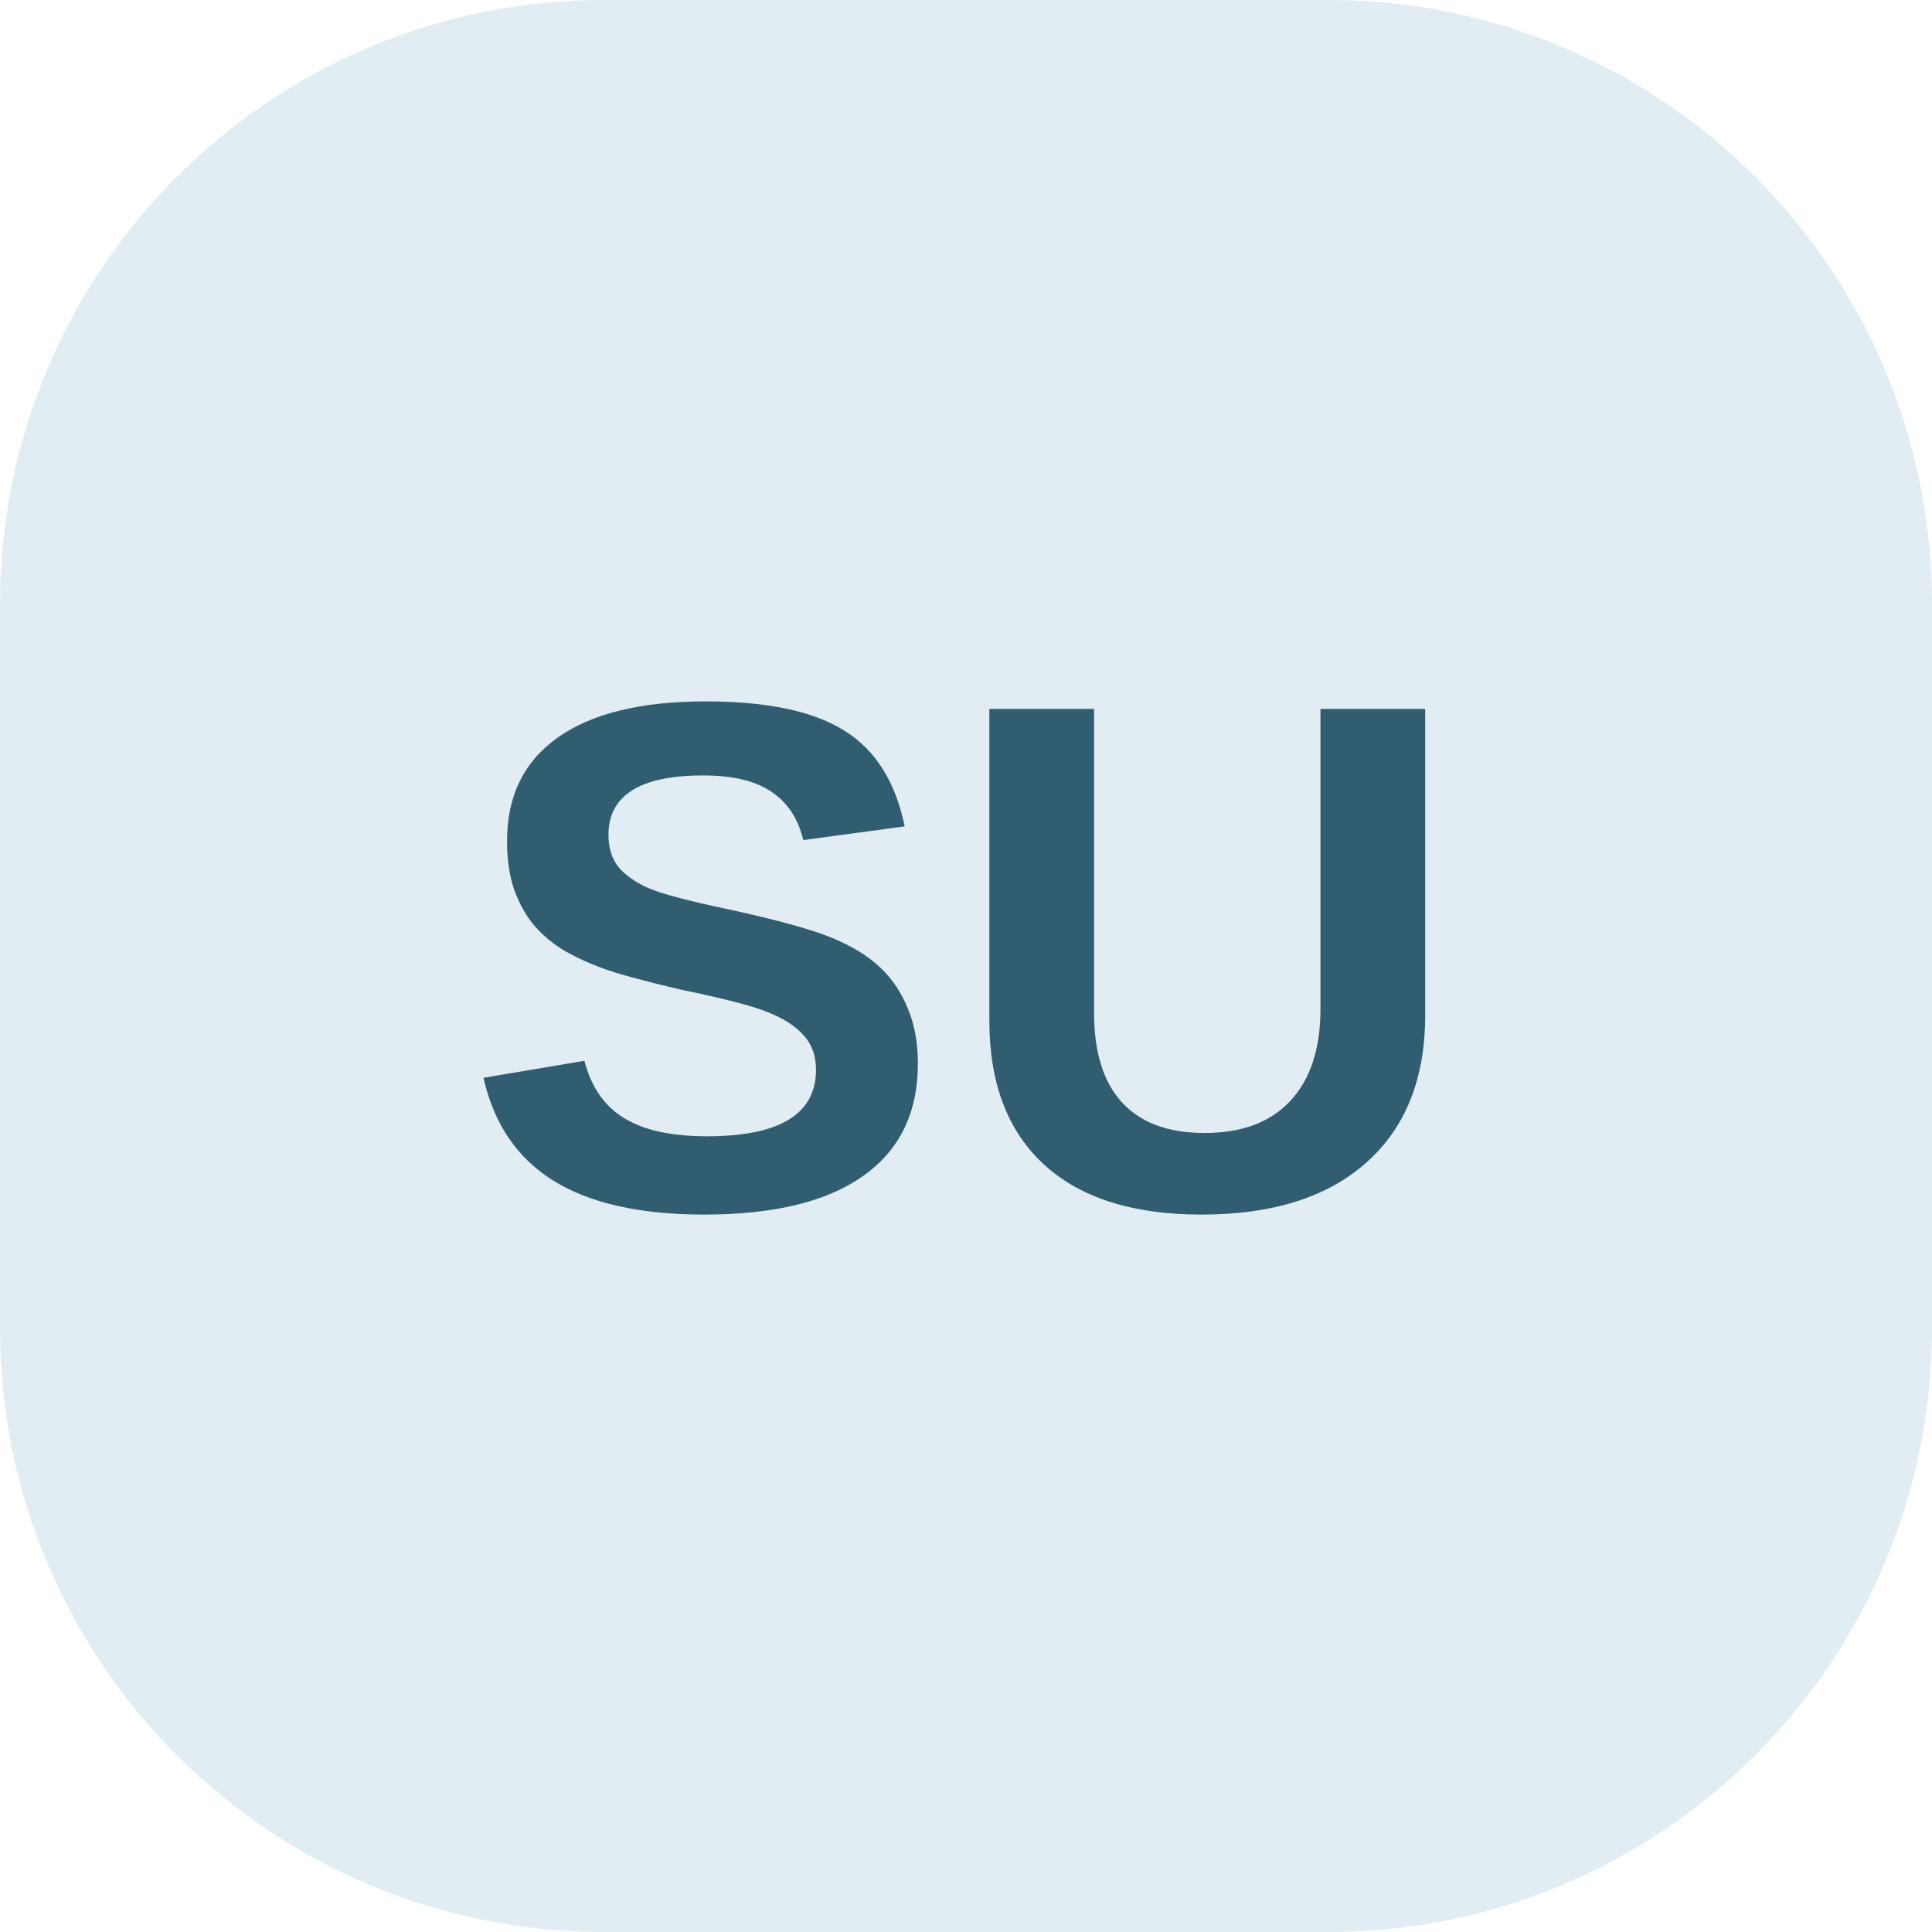
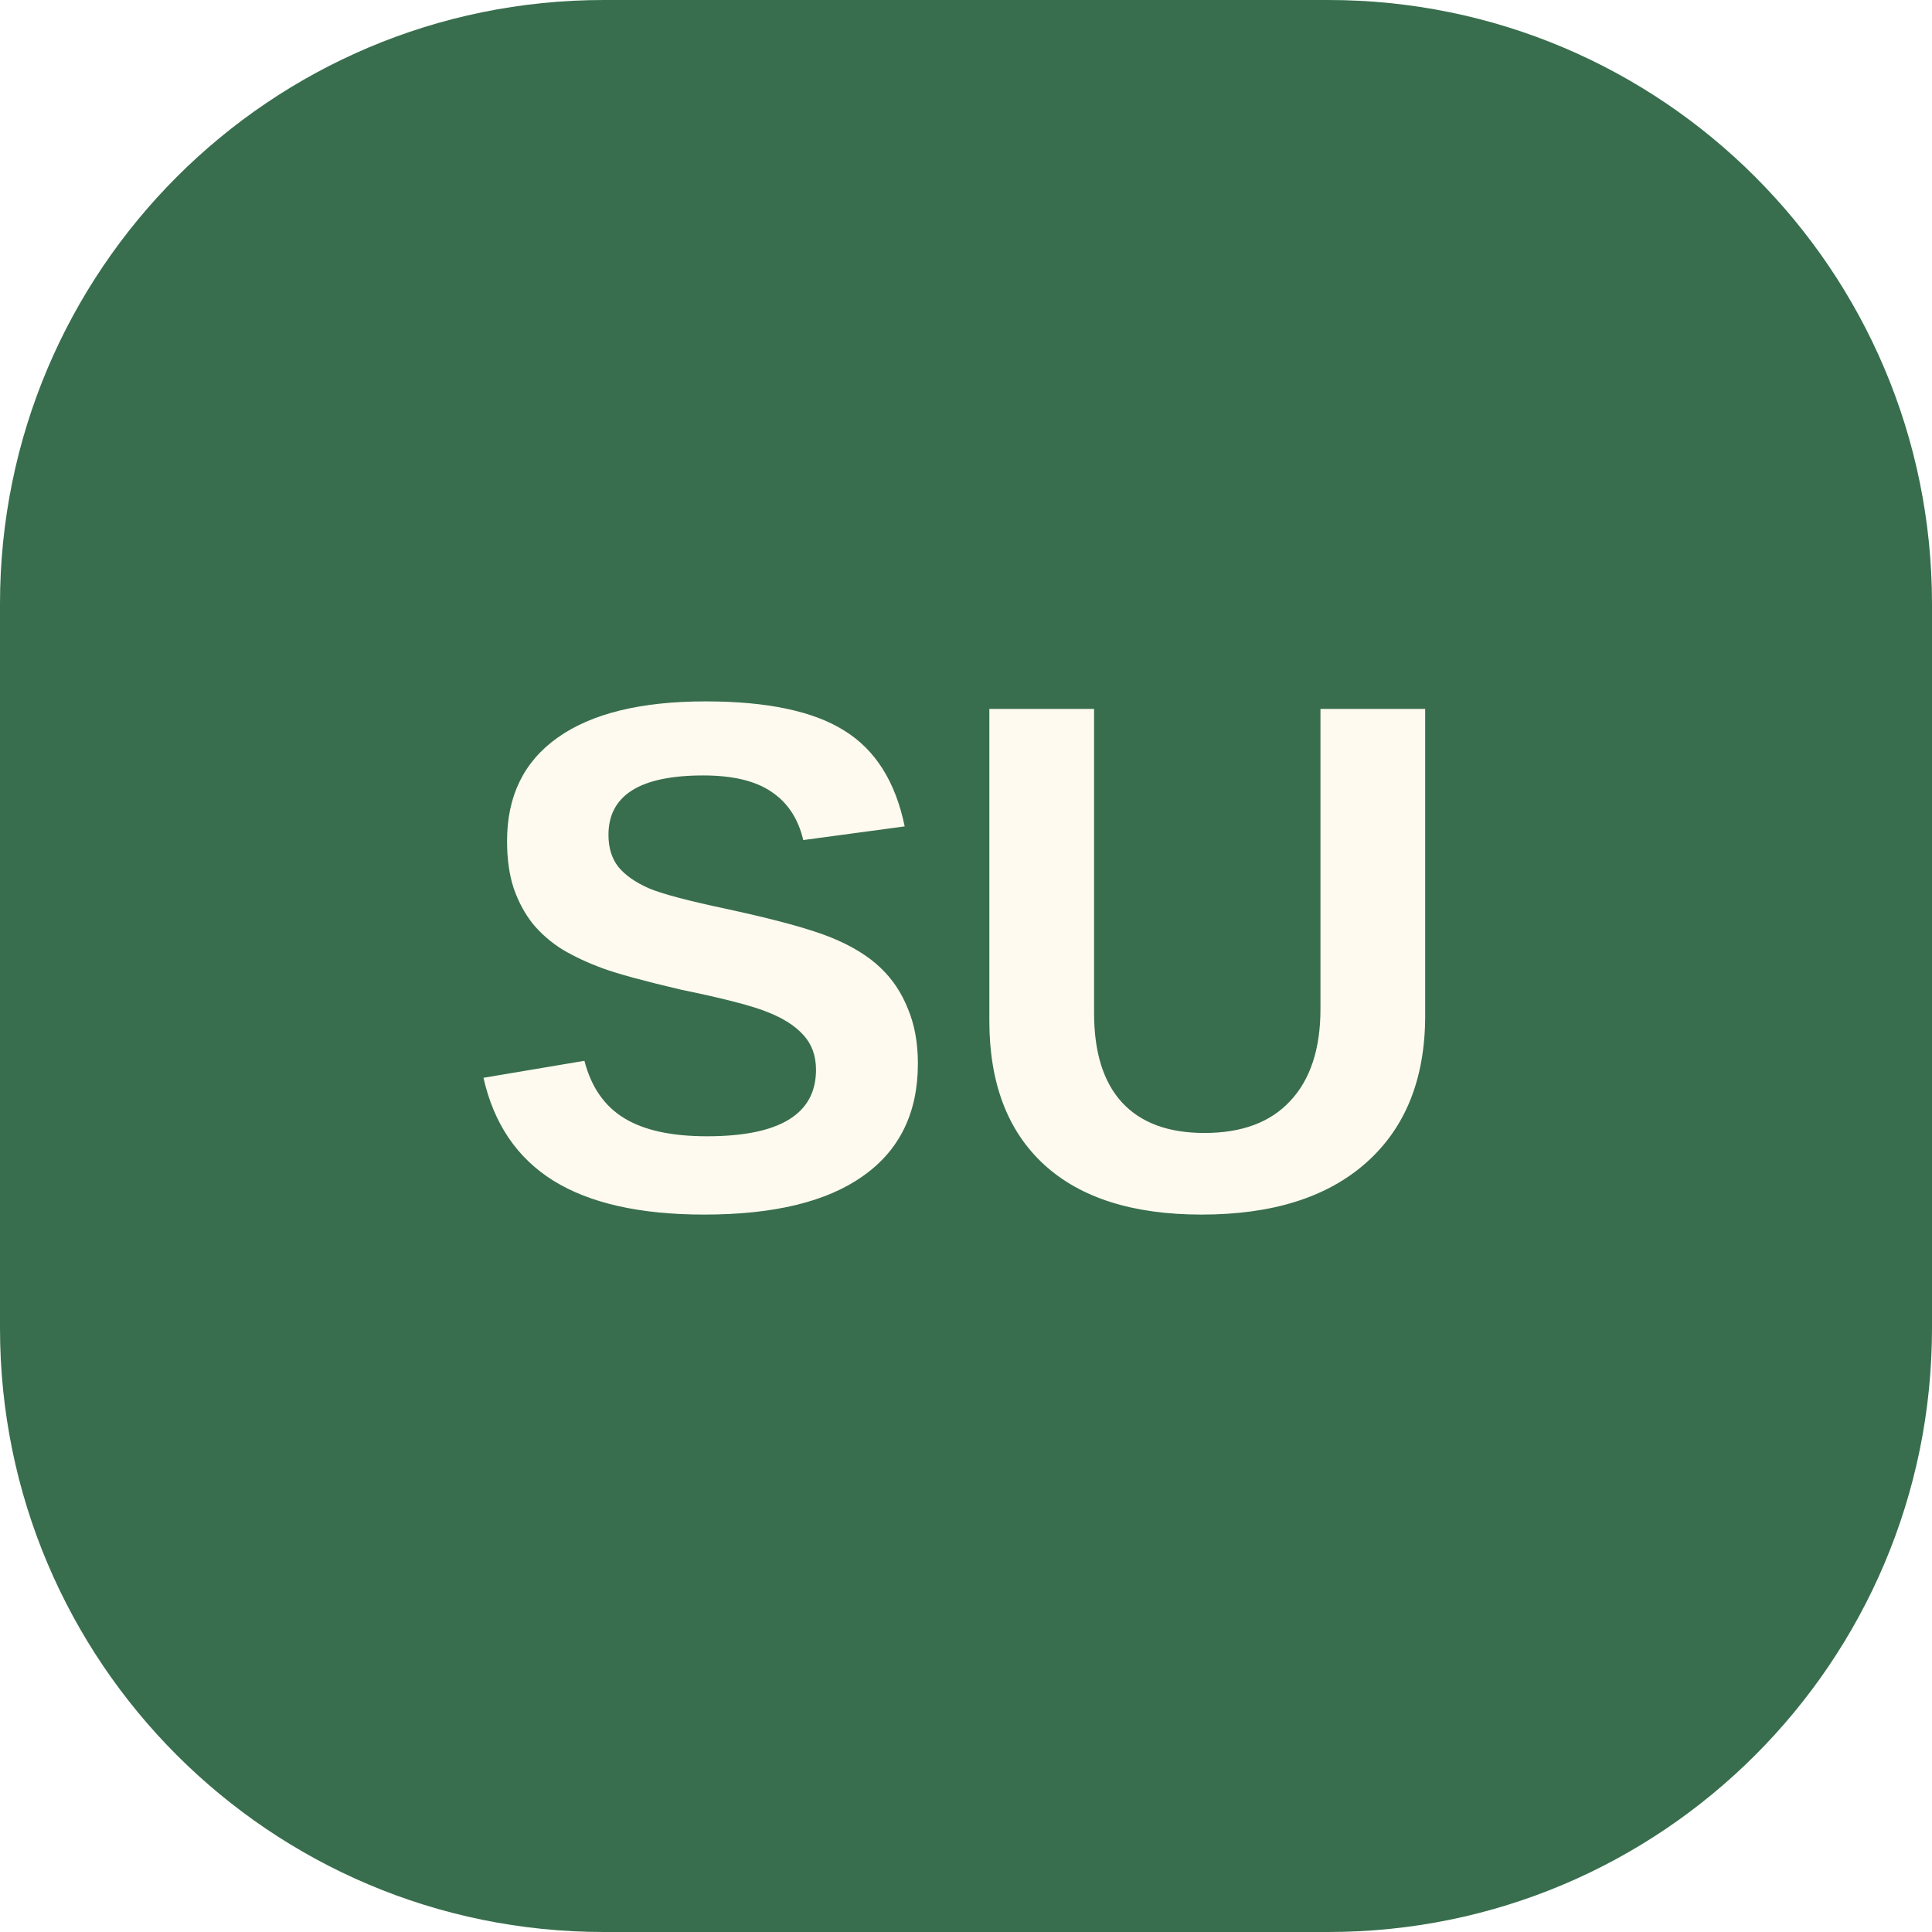
<svg xmlns="http://www.w3.org/2000/svg" viewBox="0 0 64 64">
-   <rect width="64" height="64" rx="20" fill="#e1edf2" />
-   <text x="32" y="40" text-anchor="middle" font-family="Arial,sans-serif" font-weight="700" font-size="24" fill="#305d70">SU</text>
+   <rect width="64" height="64" rx="20" fill="#386e4d" />
+   <text x="32" y="40" text-anchor="middle" font-family="Arial,sans-serif" font-weight="700" font-size="24" fill="#fffaf0">SU</text>
</svg>
